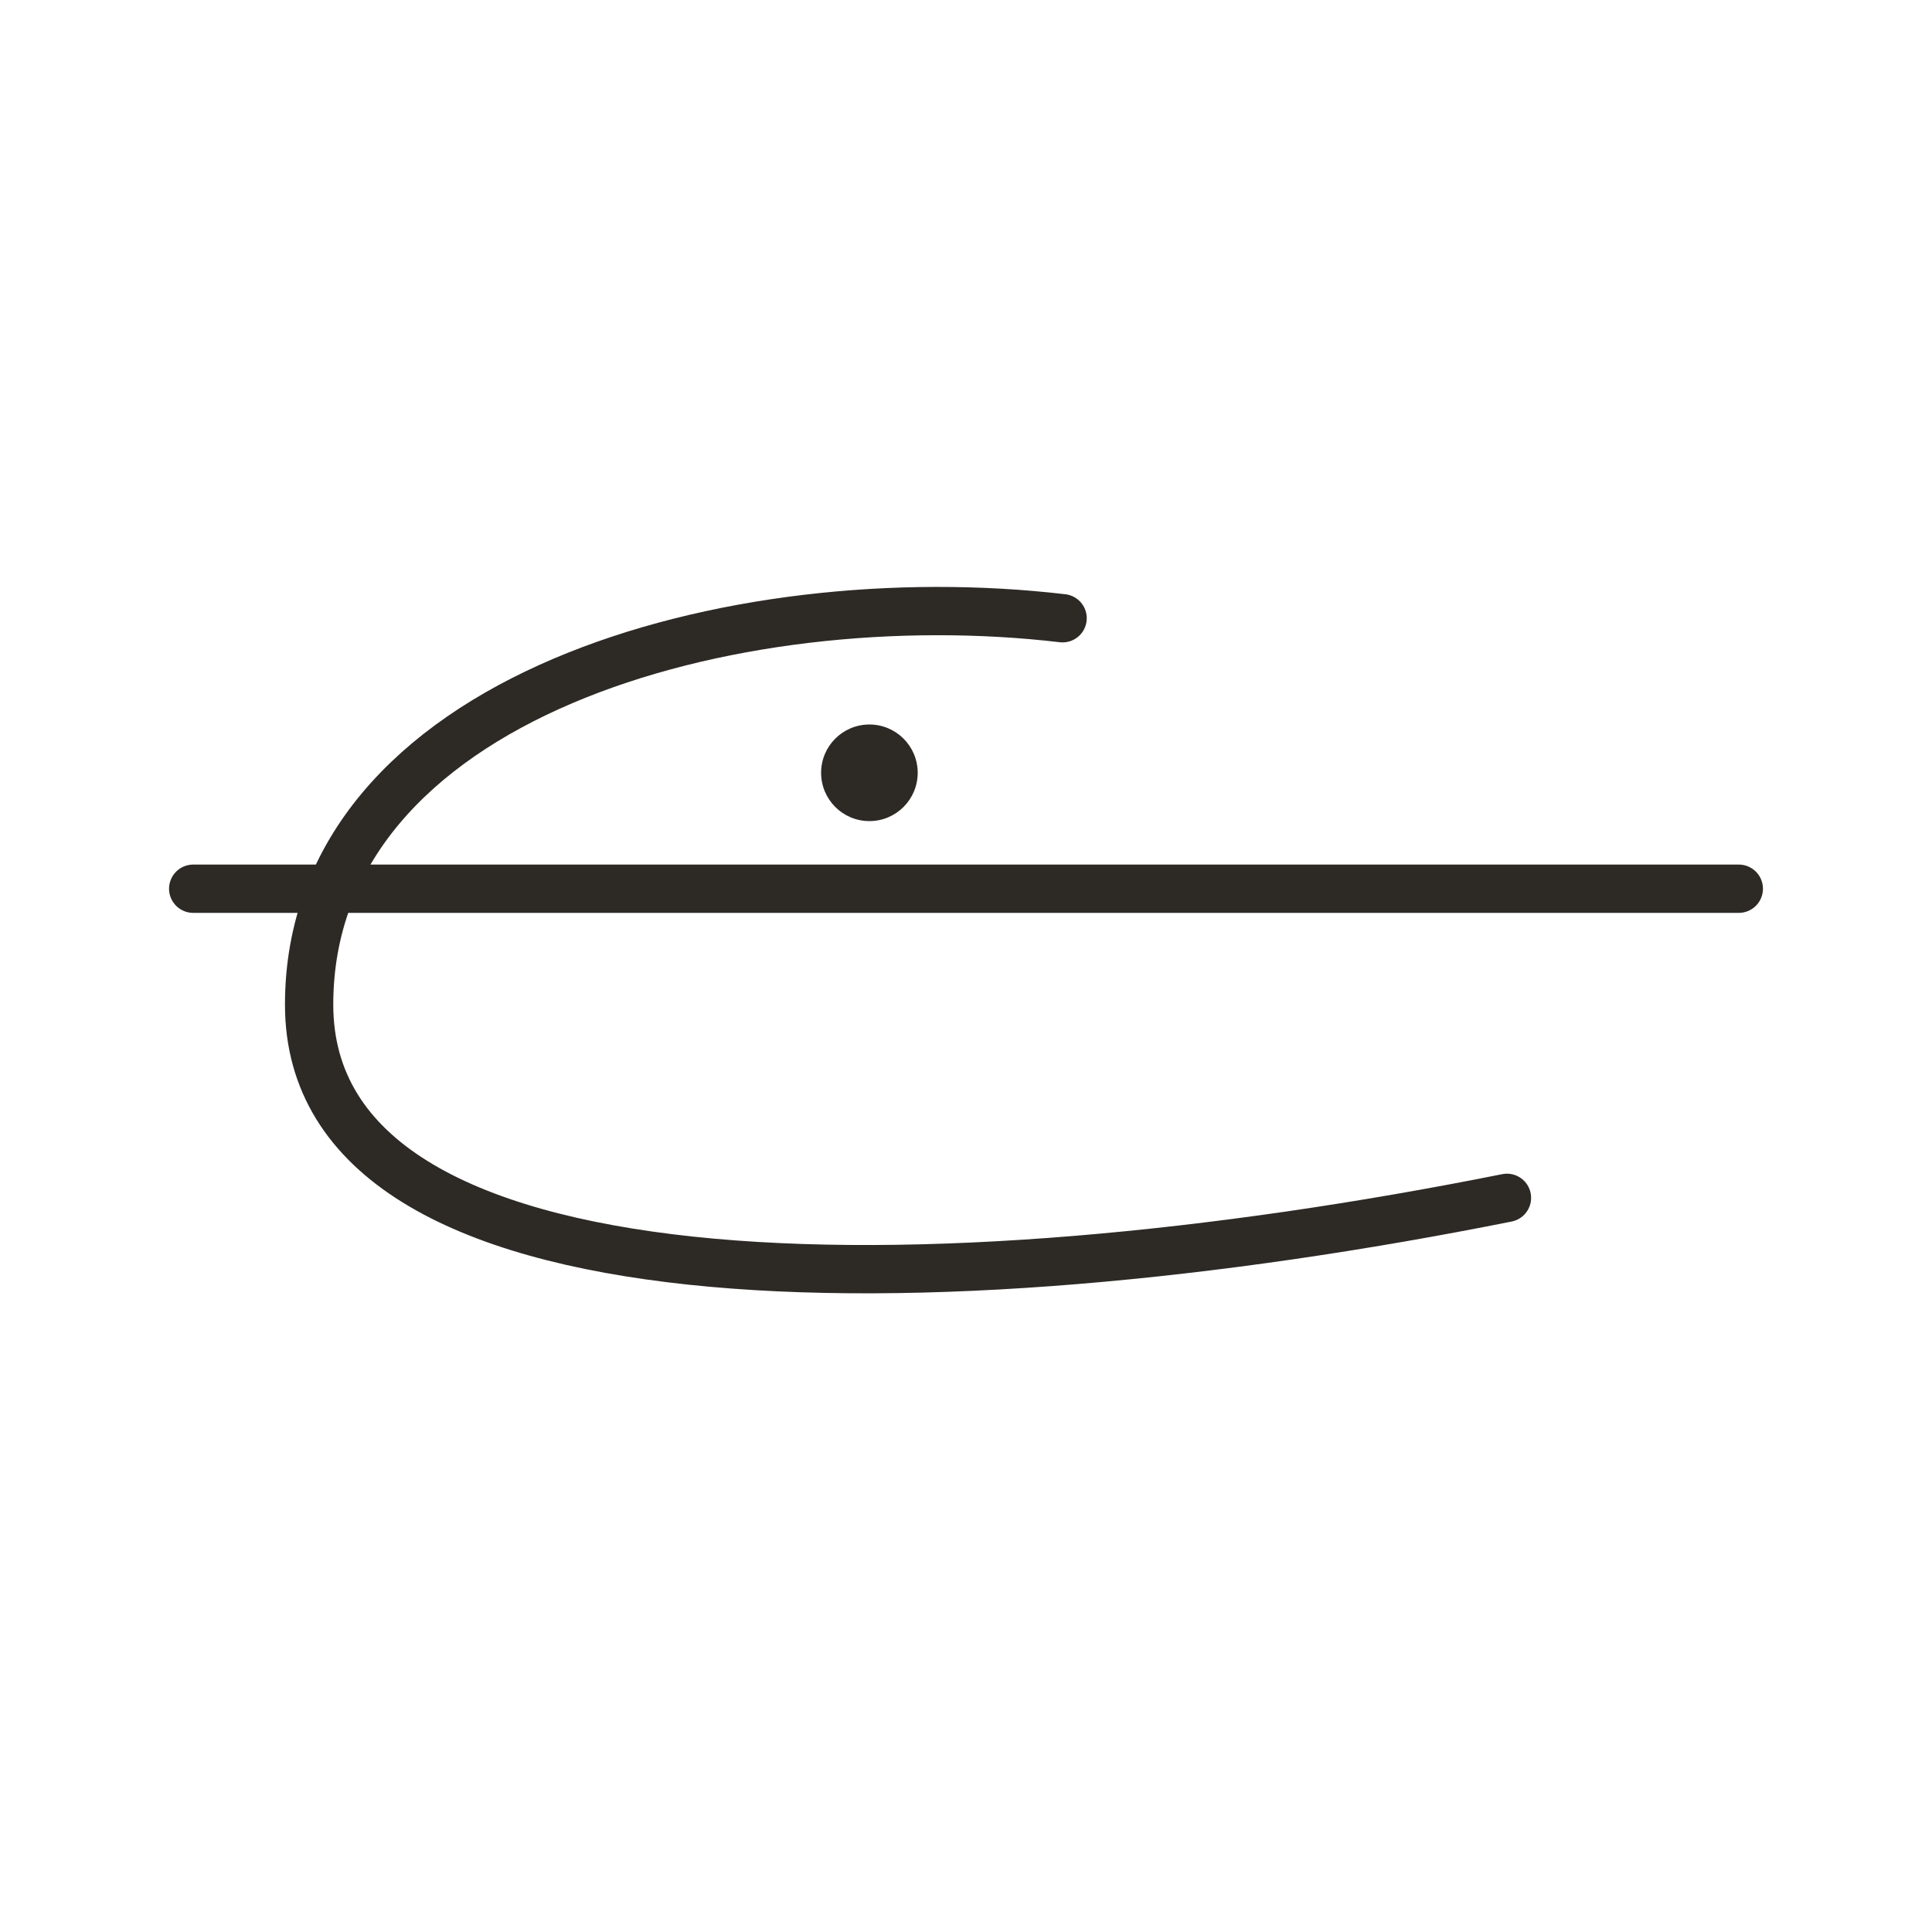
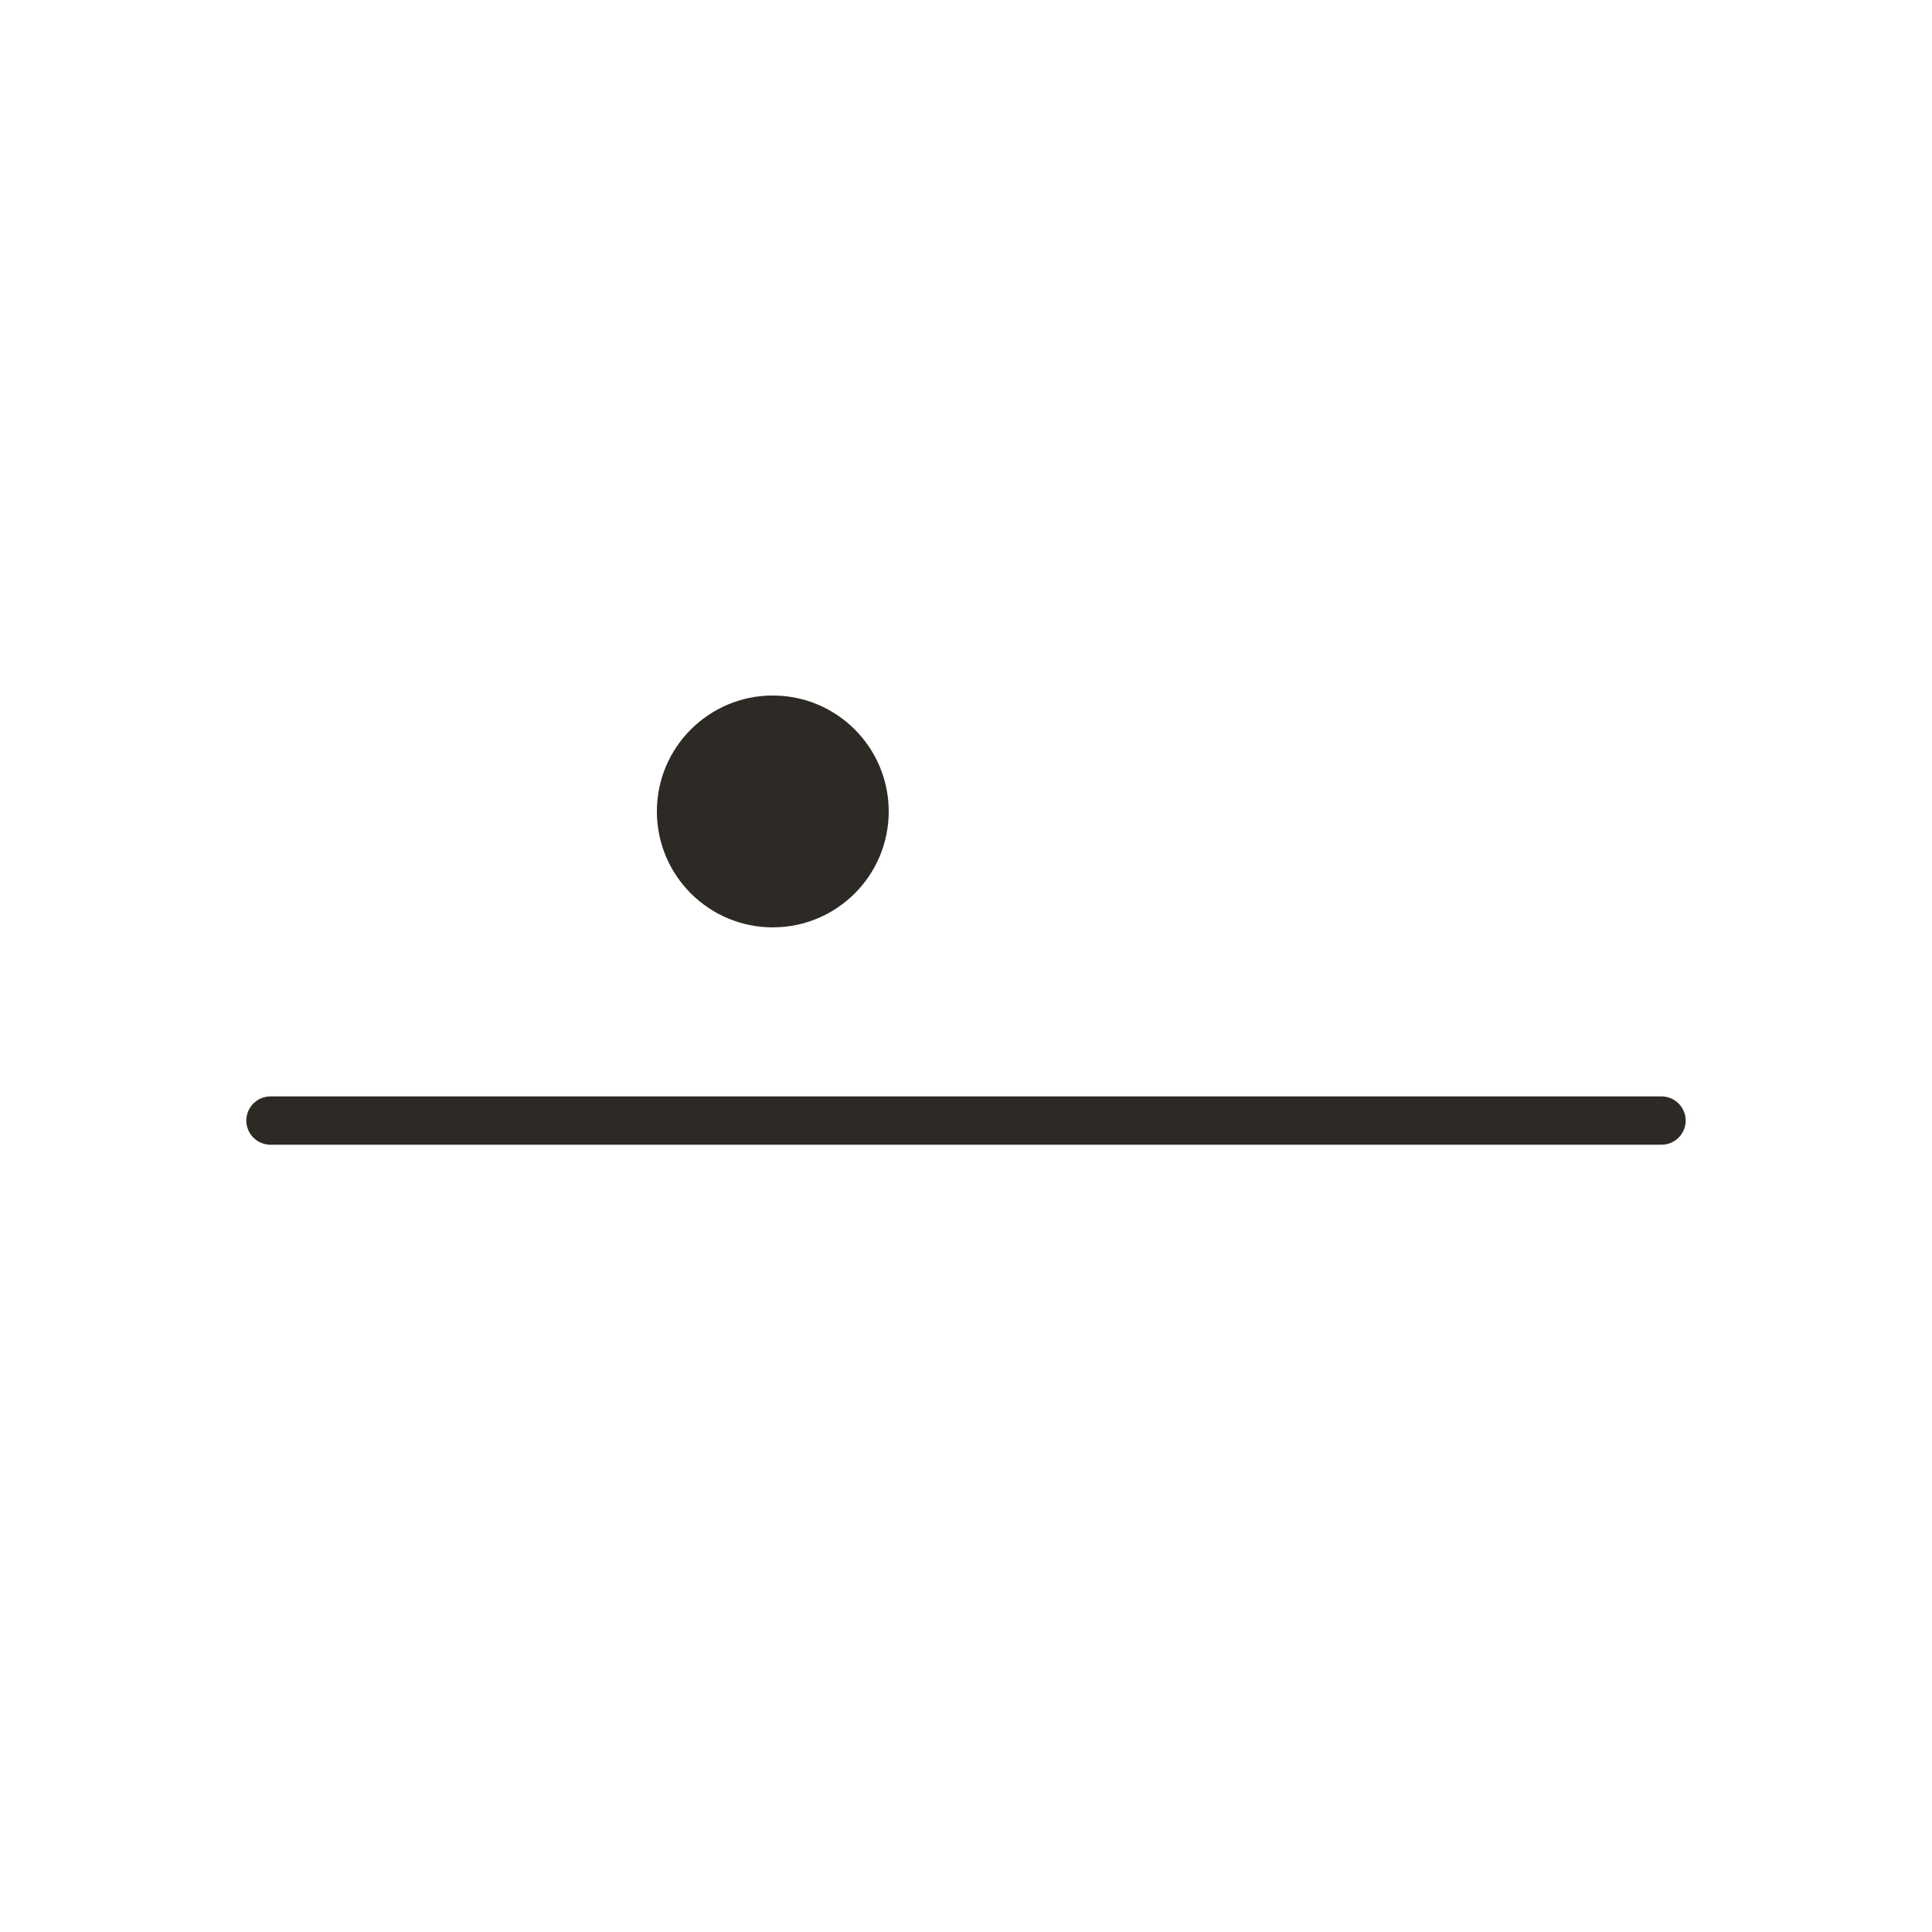
<svg xmlns="http://www.w3.org/2000/svg" viewBox="0 0 100 100">
-   <path d="M 55 32 C 38 30, 16 36, 16 52 C 16 68, 48 68, 78 62" fill="none" stroke="#2d2a26" stroke-width="2.5" stroke-linecap="round" />
-   <line x1="10" y1="46" x2="90" y2="46" stroke="#2d2a26" stroke-width="2.5" stroke-linecap="round" />
-   <circle cx="45" cy="40" r="2.5" fill="#2d2a26" />
+   <circle cx="40" cy="42" r="6" fill="#2d2a26" />
+   <line x1="14" y1="58" x2="86" y2="58" stroke="#2d2a26" stroke-width="2.5" stroke-linecap="round" />
</svg>
